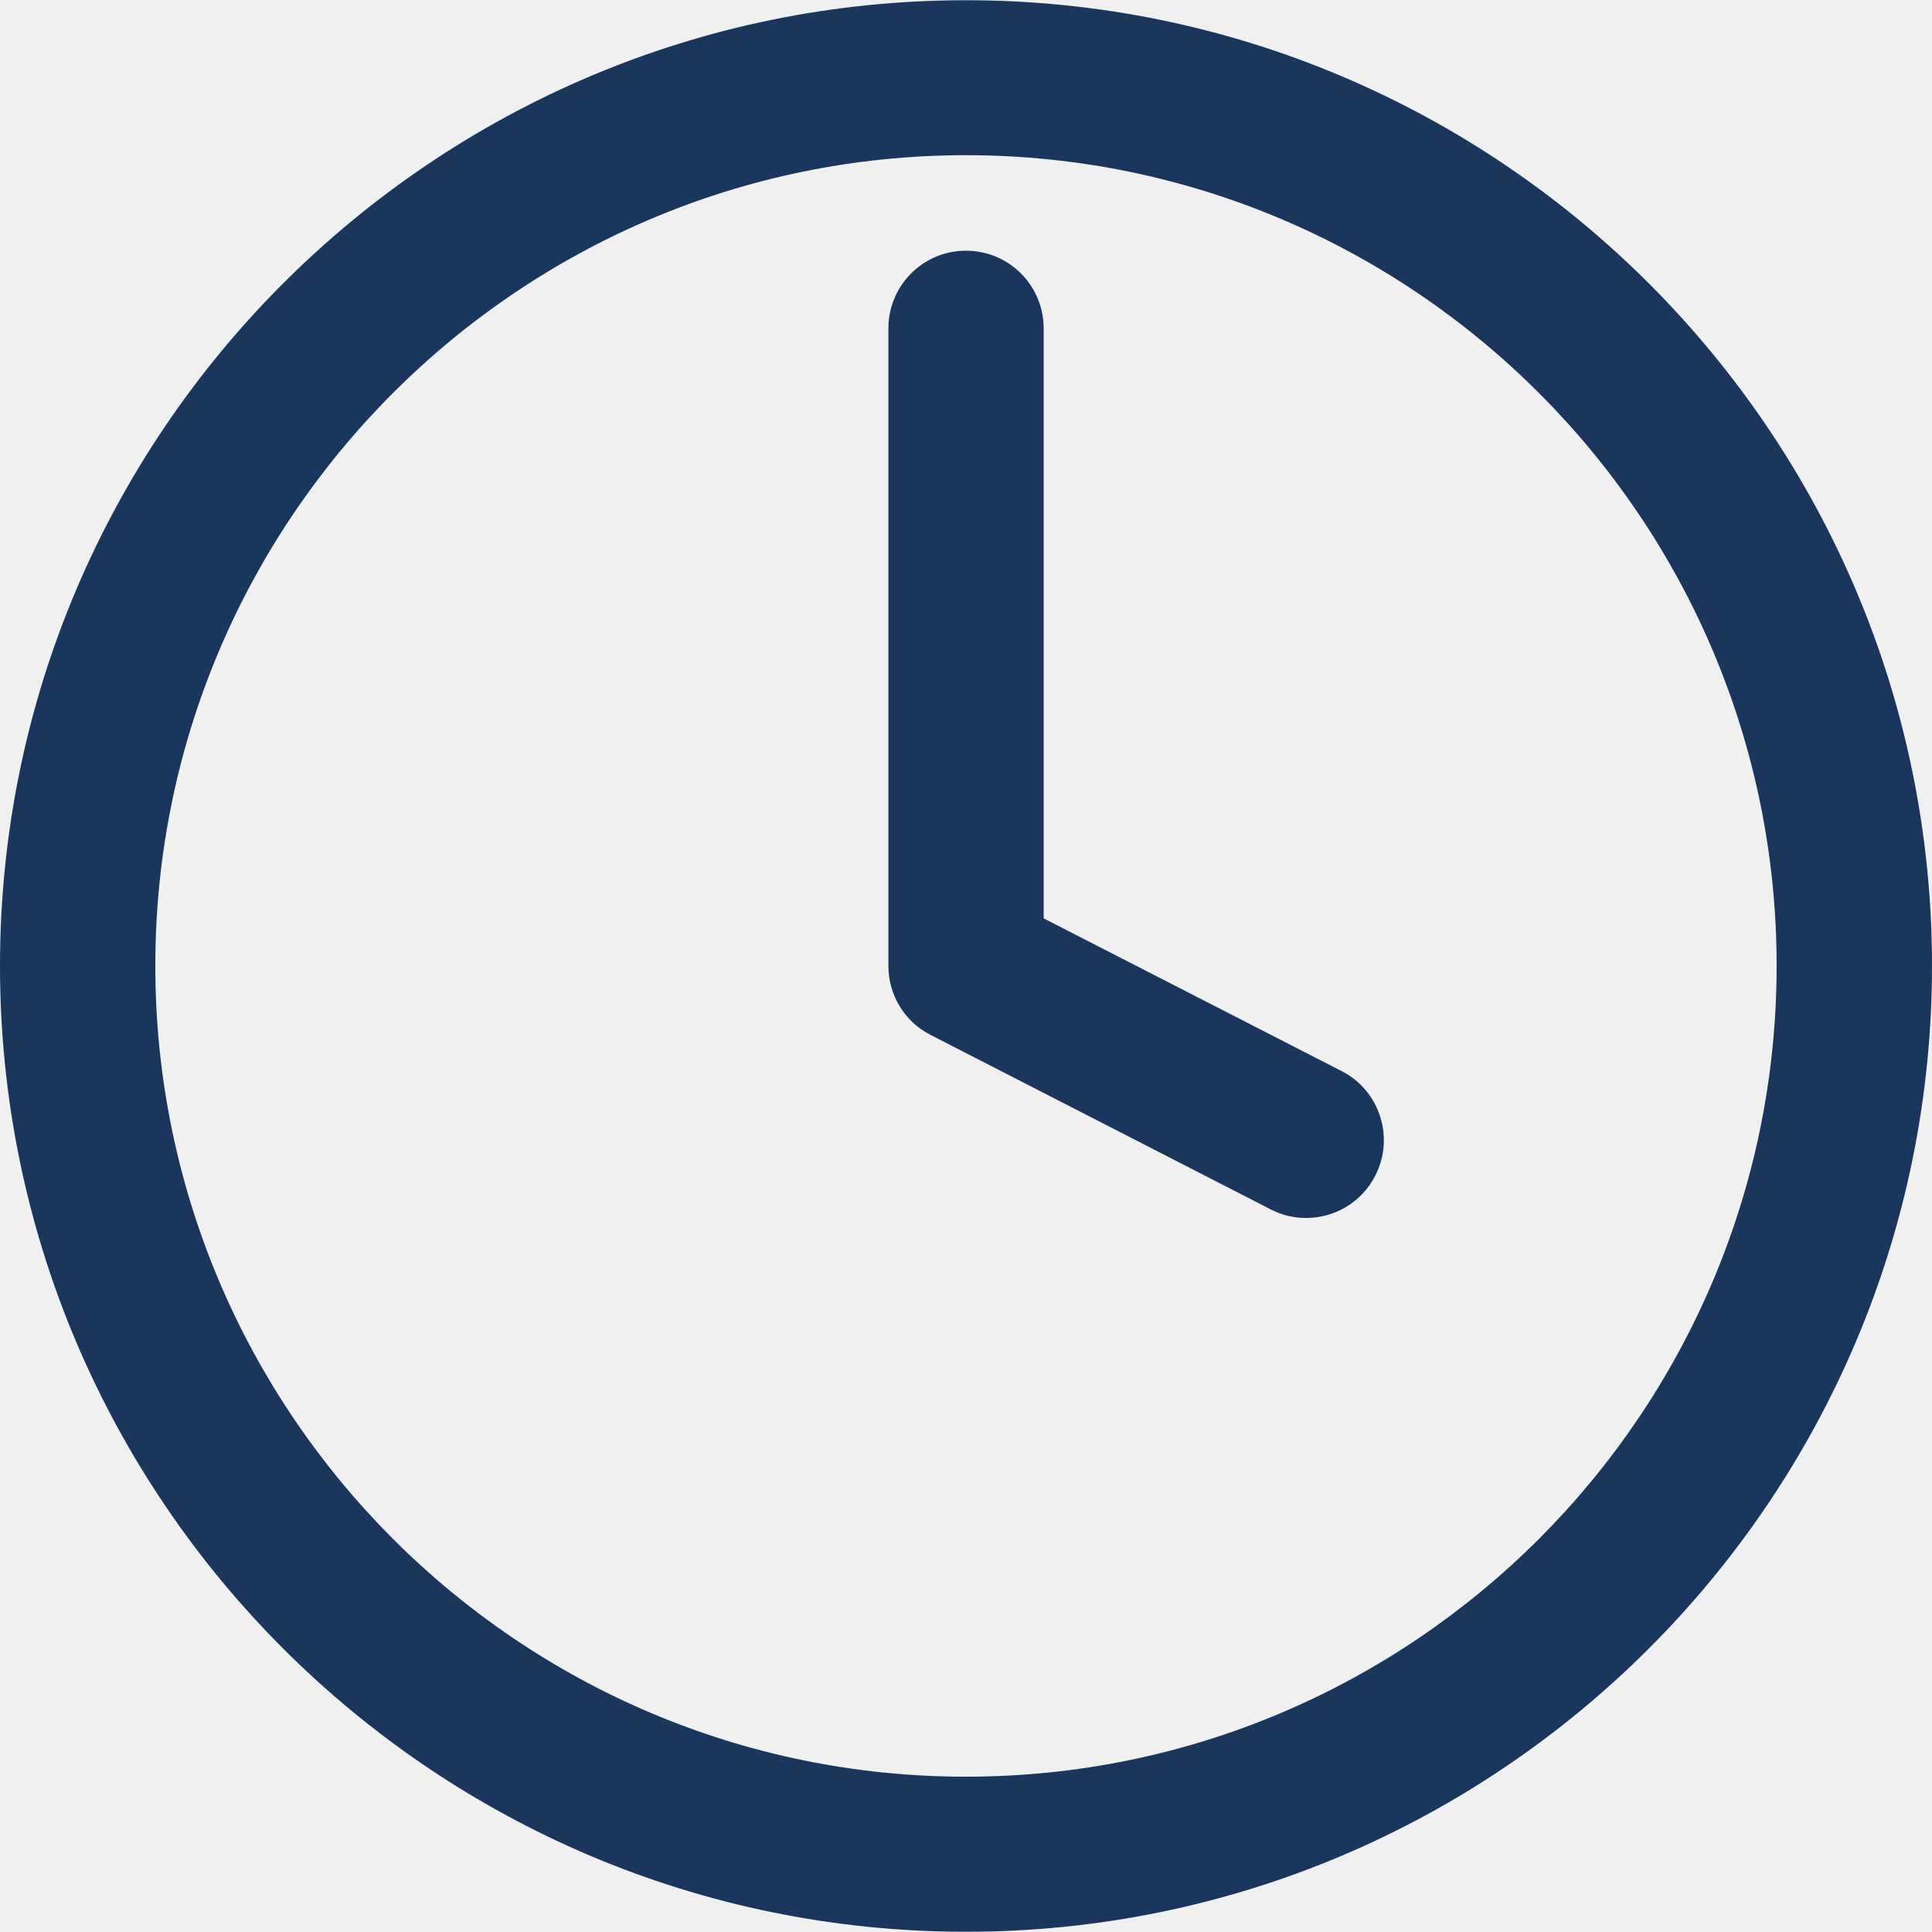
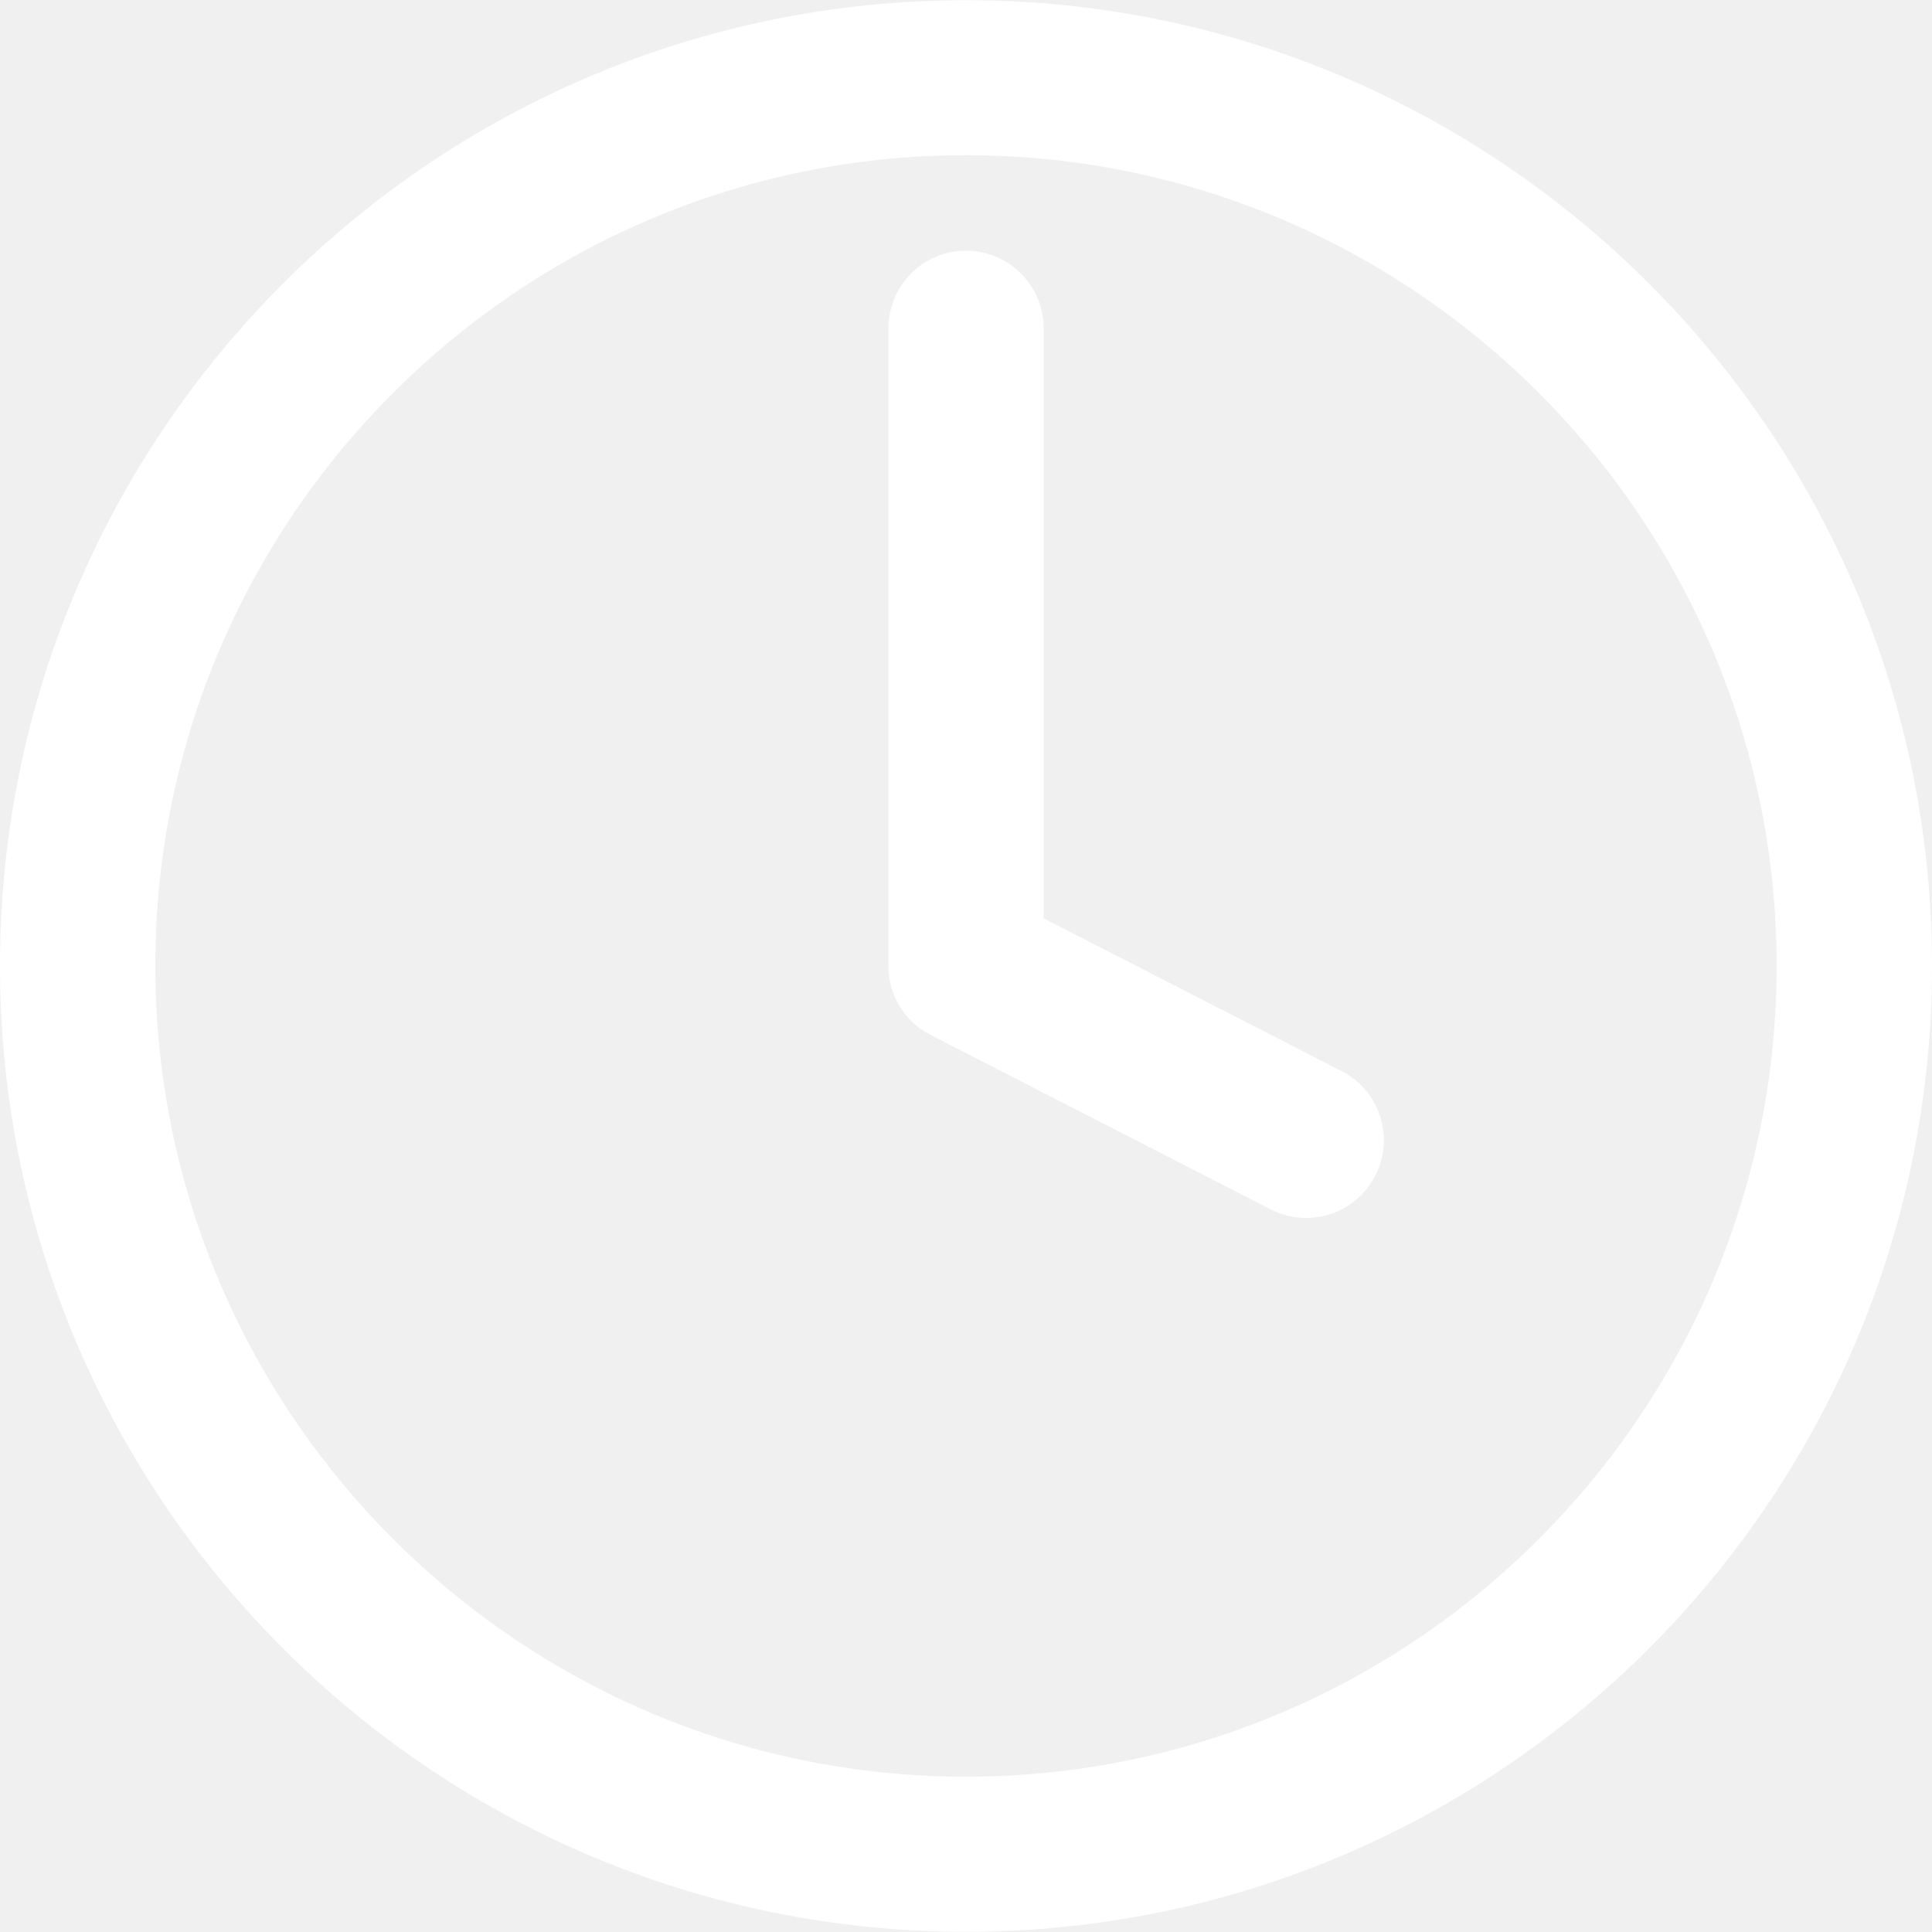
<svg xmlns="http://www.w3.org/2000/svg" version="1.1" id="Layer_1" x="0px" y="0px" width="640px" height="640px" viewBox="0 0 640 640" enable-background="new 0 0 640 640" xml:space="preserve">
  <g id="iconScheduler">
    <g>
-       <path fill="#1B365D" d="M319.98,639.923C143.538,639.923,0,496.5,0,319.923C0,143.5,143.538,0.077,319.98,0.077    C496.442,0.077,640,143.5,640,319.923C640,496.5,496.442,639.923,319.98,639.923 M319.98,51.41    c-148.088,0-268.531,120.56-268.531,268.513c0,148.107,120.443,268.629,268.531,268.629    c148.127,0,268.552-120.521,268.552-268.629C588.532,171.989,468.107,51.41,319.98,51.41z" />
-       <path fill="#1B365D" d="M432.688,403.47c-3.955,0-7.948-0.883-11.711-2.821L308.29,342.845    c-8.601-4.357-13.995-13.169-13.995-22.922V108.791c0-14.244,11.499-25.743,25.686-25.743c14.245,0,25.744,11.499,25.744,25.743    V304.22l98.693,50.585c12.651,6.45,17.643,22.039,11.173,34.613C451.041,398.363,442.037,403.47,432.688,403.47" />
+       <path fill="#ffffff" d="M319.98,639.923C143.538,639.923,0,496.5,0,319.923C0,143.5,143.538,0.077,319.98,0.077    C496.442,0.077,640,143.5,640,319.923C640,496.5,496.442,639.923,319.98,639.923 M319.98,51.41    c-148.088,0-268.531,120.56-268.531,268.513c0,148.107,120.443,268.629,268.531,268.629    c148.127,0,268.552-120.521,268.552-268.629C588.532,171.989,468.107,51.41,319.98,51.41z" />
+       <path fill="#ffffff" d="M432.688,403.47c-3.955,0-7.948-0.883-11.711-2.821L308.29,342.845    c-8.601-4.357-13.995-13.169-13.995-22.922V108.791c0-14.244,11.499-25.743,25.686-25.743c14.245,0,25.744,11.499,25.744,25.743    V304.22l98.693,50.585c12.651,6.45,17.643,22.039,11.173,34.613C451.041,398.363,442.037,403.47,432.688,403.47" />
    </g>
  </g>
</svg>
